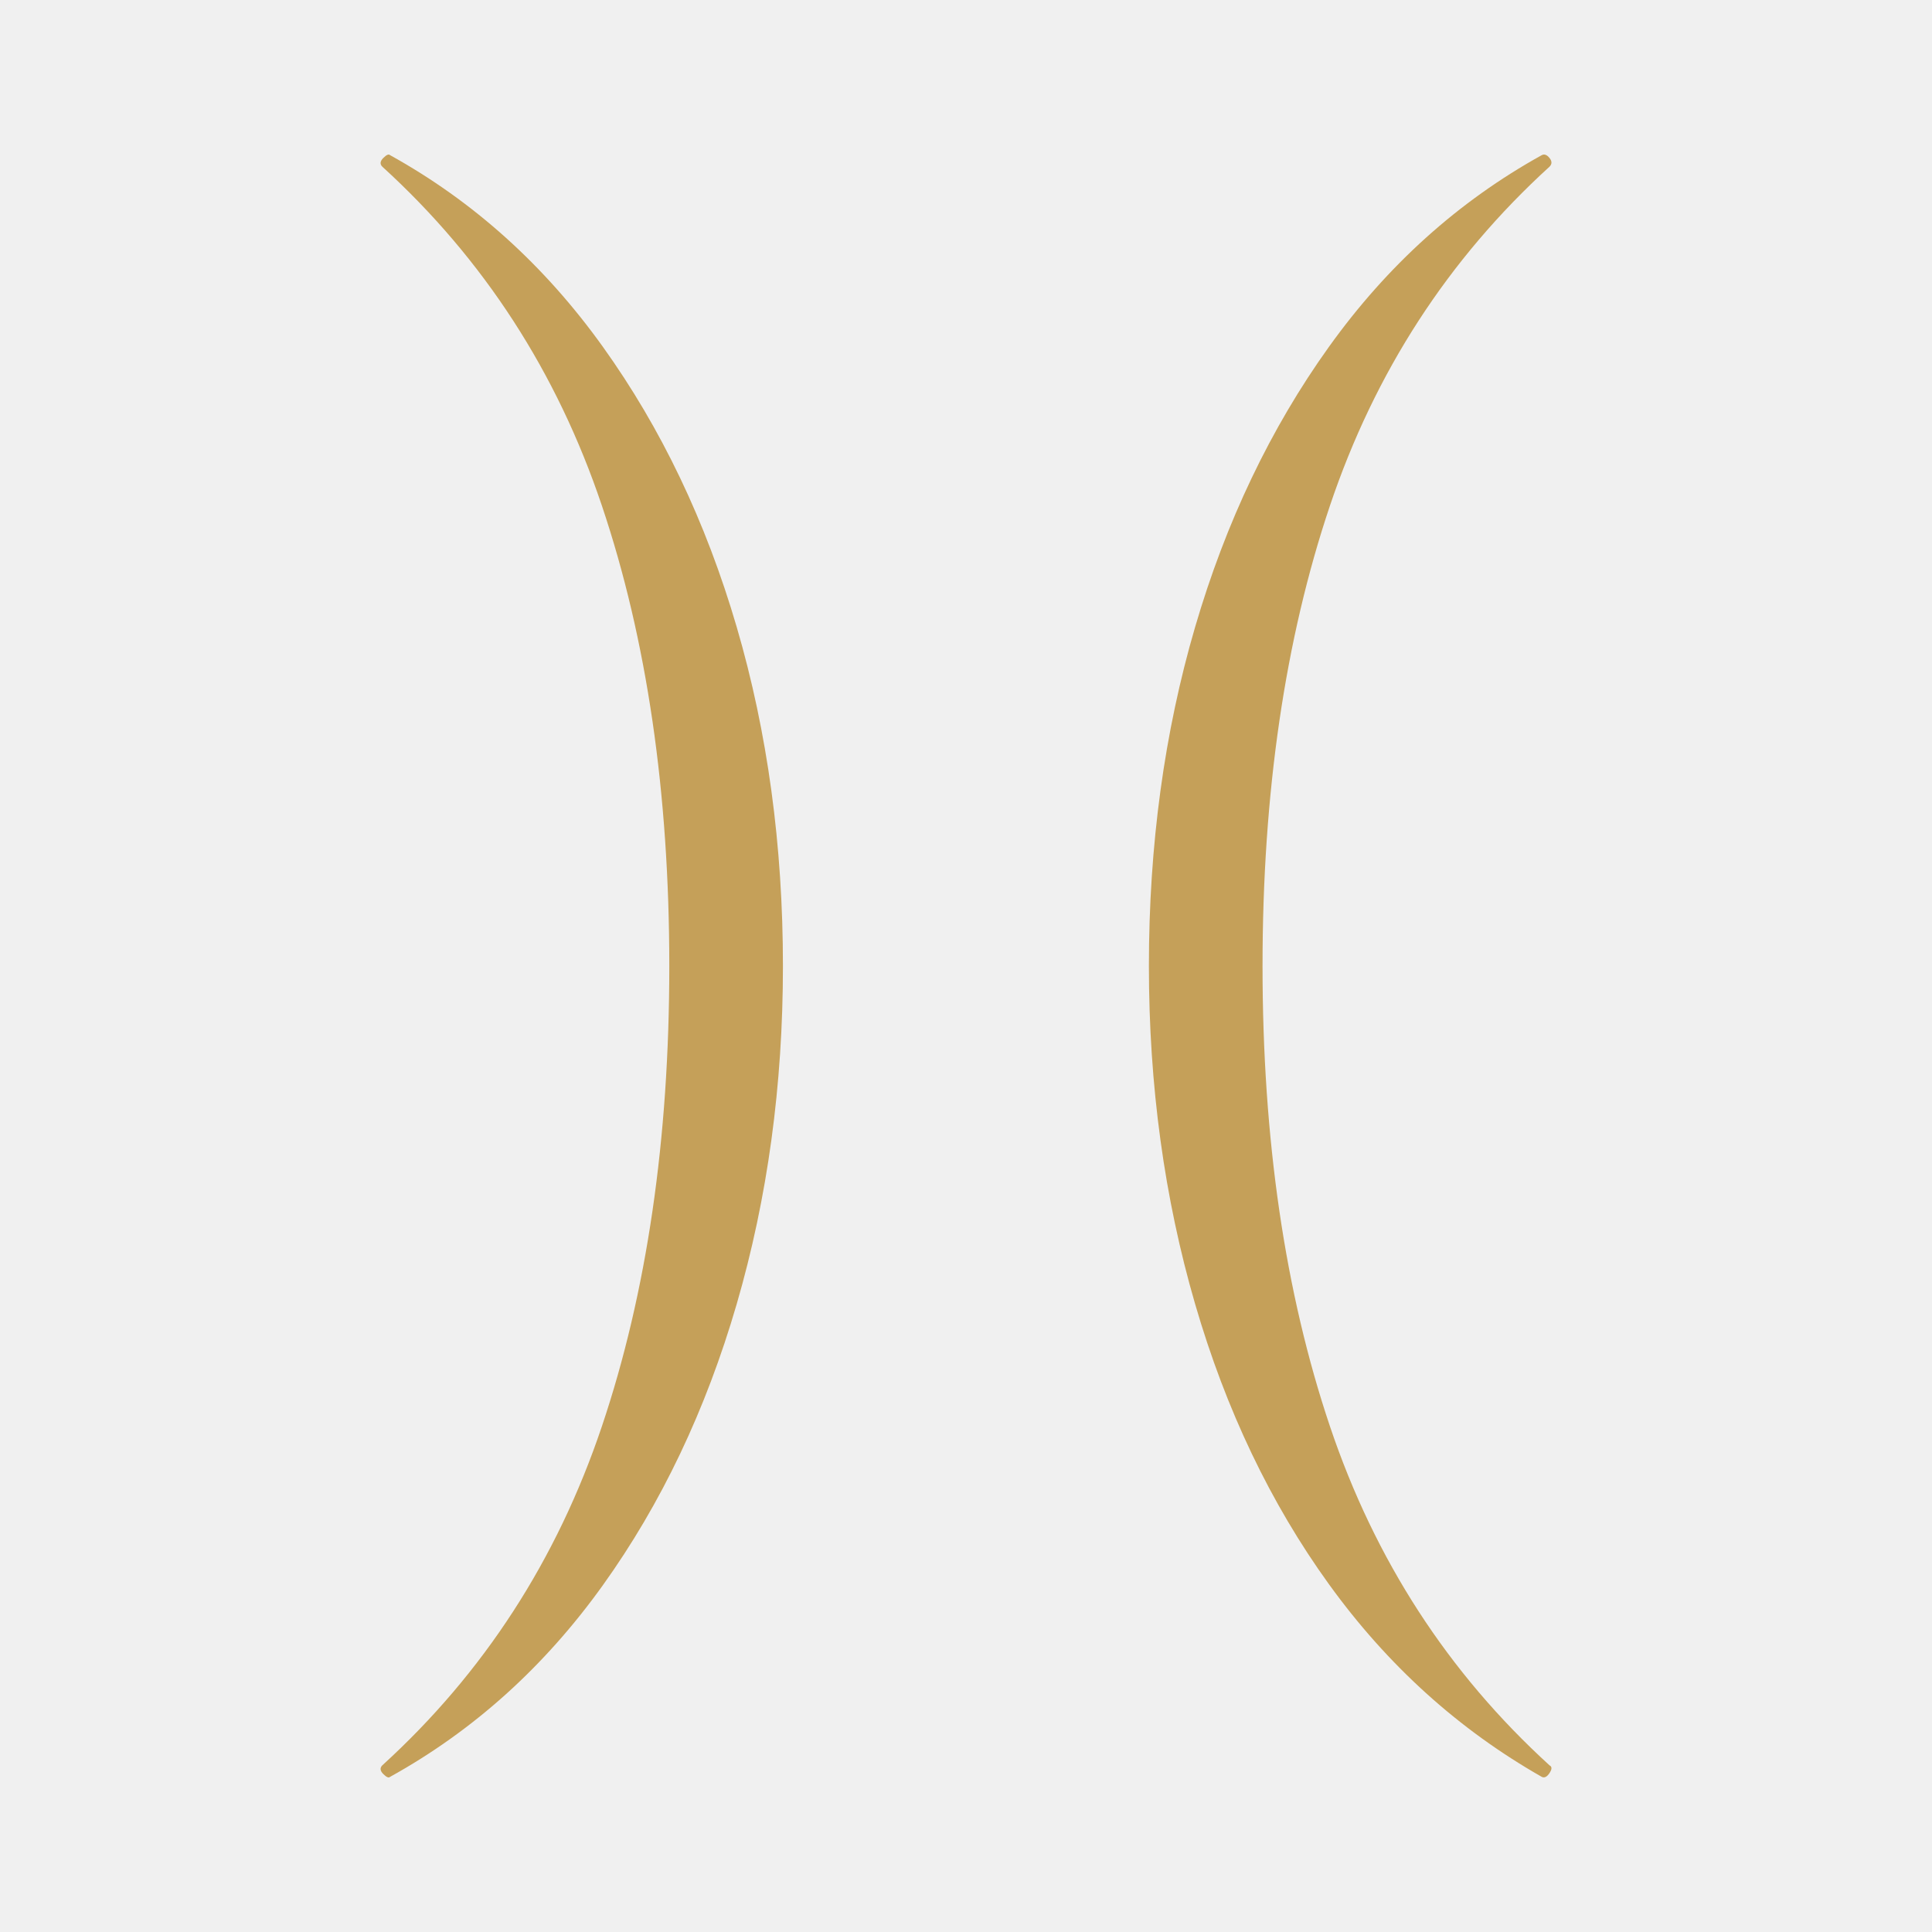
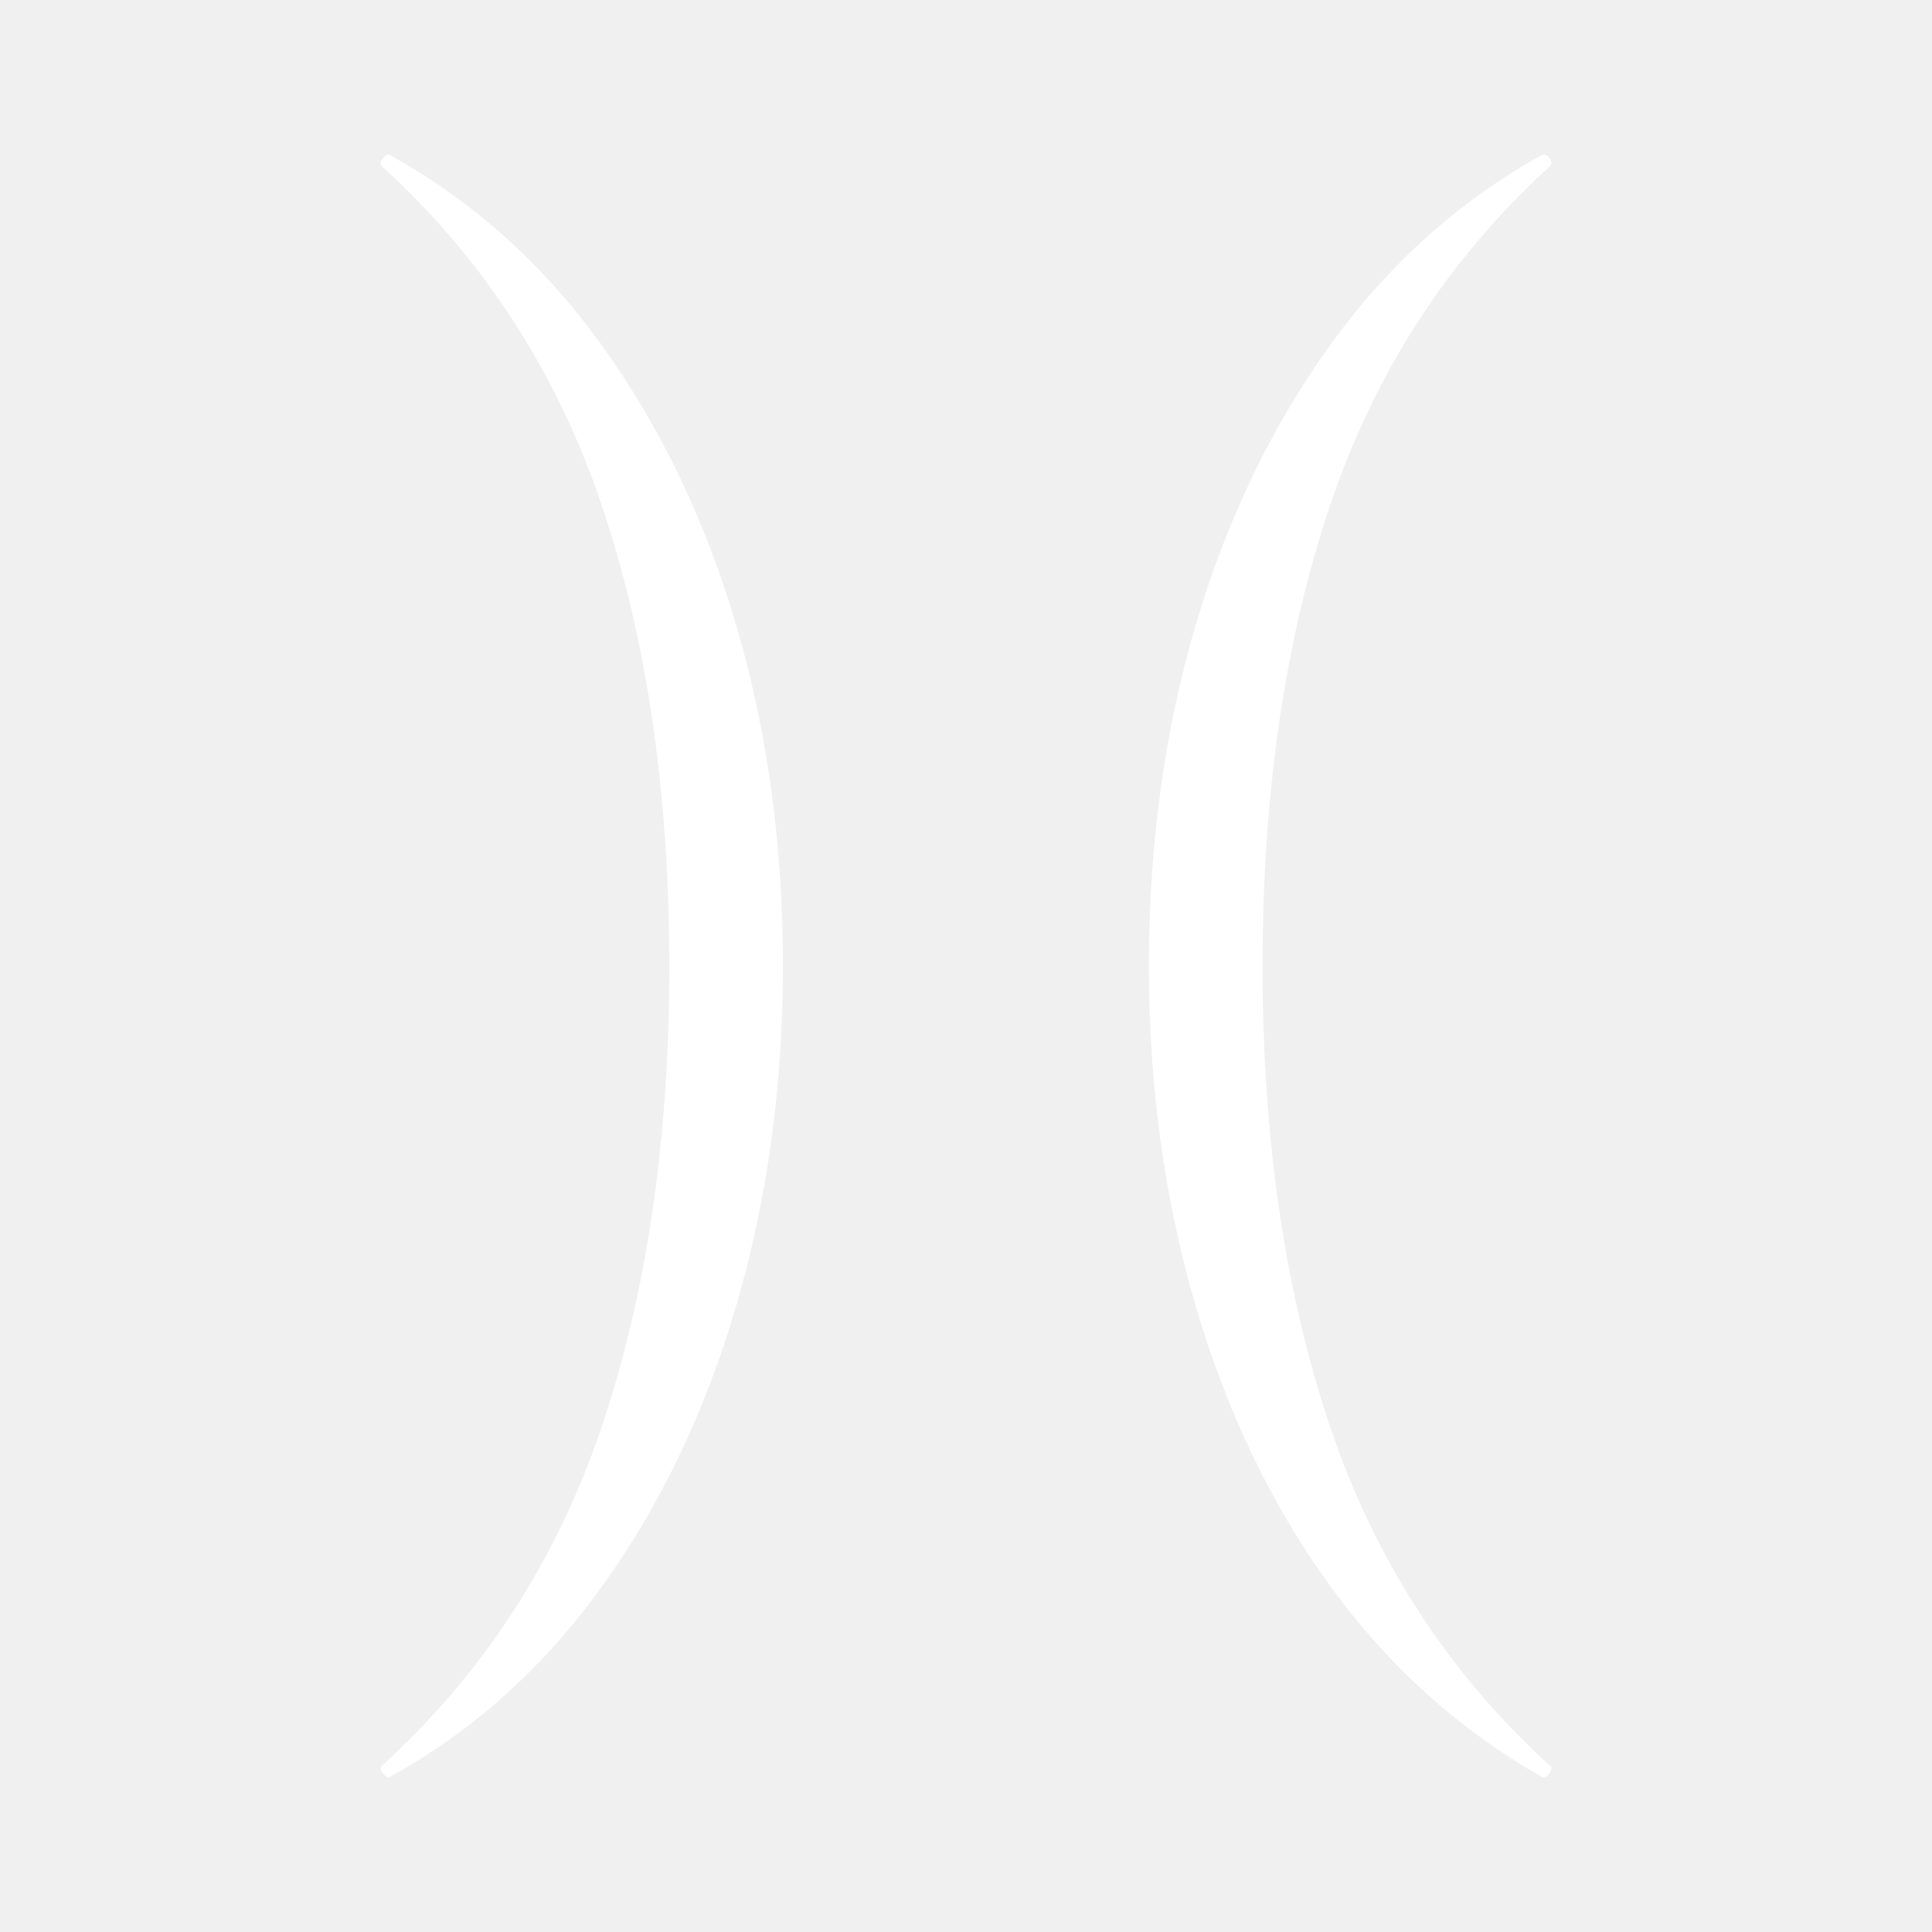
<svg xmlns="http://www.w3.org/2000/svg" viewBox="0 0 400 400" width="400" height="400">
  <g transform="translate(66.79,321.23) scale(0.39878)">
-     <path d="M239-304Q239-211 215-128.50Q191-46 145.50 17.50Q100 81 35 117Q34 118 31.50 115.50Q29 113 31 111Q110 39 145-65Q180-169 180-304Q180-439 145-543Q110-647 31-719Q29-721 31.50-723.50Q34-726 35-725Q100-689 145.50-625.50Q191-562 215-480Q239-398 239-304M429-304Q429-398 453-480Q477-562 522.50-625.50Q568-689 633-725Q635-726 637-723.50Q639-721 637-719Q558-647 523-543Q488-439 488-304Q488-169 523-65Q558 39 637 111Q639 112 637 115Q635 118 633 117Q568 80 522.50 17Q477-46 453-128.50Q429-211 429-304" fill="#C5A059" />
+     <path d="M239-304Q239-211 215-128.50Q191-46 145.50 17.50Q100 81 35 117Q34 118 31.50 115.50Q29 113 31 111Q110 39 145-65Q180-169 180-304Q180-439 145-543Q110-647 31-719Q29-721 31.50-723.50Q34-726 35-725Q100-689 145.50-625.50Q191-562 215-480Q239-398 239-304M429-304Q429-398 453-480Q477-562 522.50-625.50Q568-689 633-725Q635-726 637-723.50Q639-721 637-719Q558-647 523-543Q488-439 488-304Q488-169 523-65Q558 39 637 111Q639 112 637 115Q635 118 633 117Q568 80 522.50 17Q477-46 453-128.50Q429-211 429-304" fill="#FFFFFF" />
  </g>
</svg>
